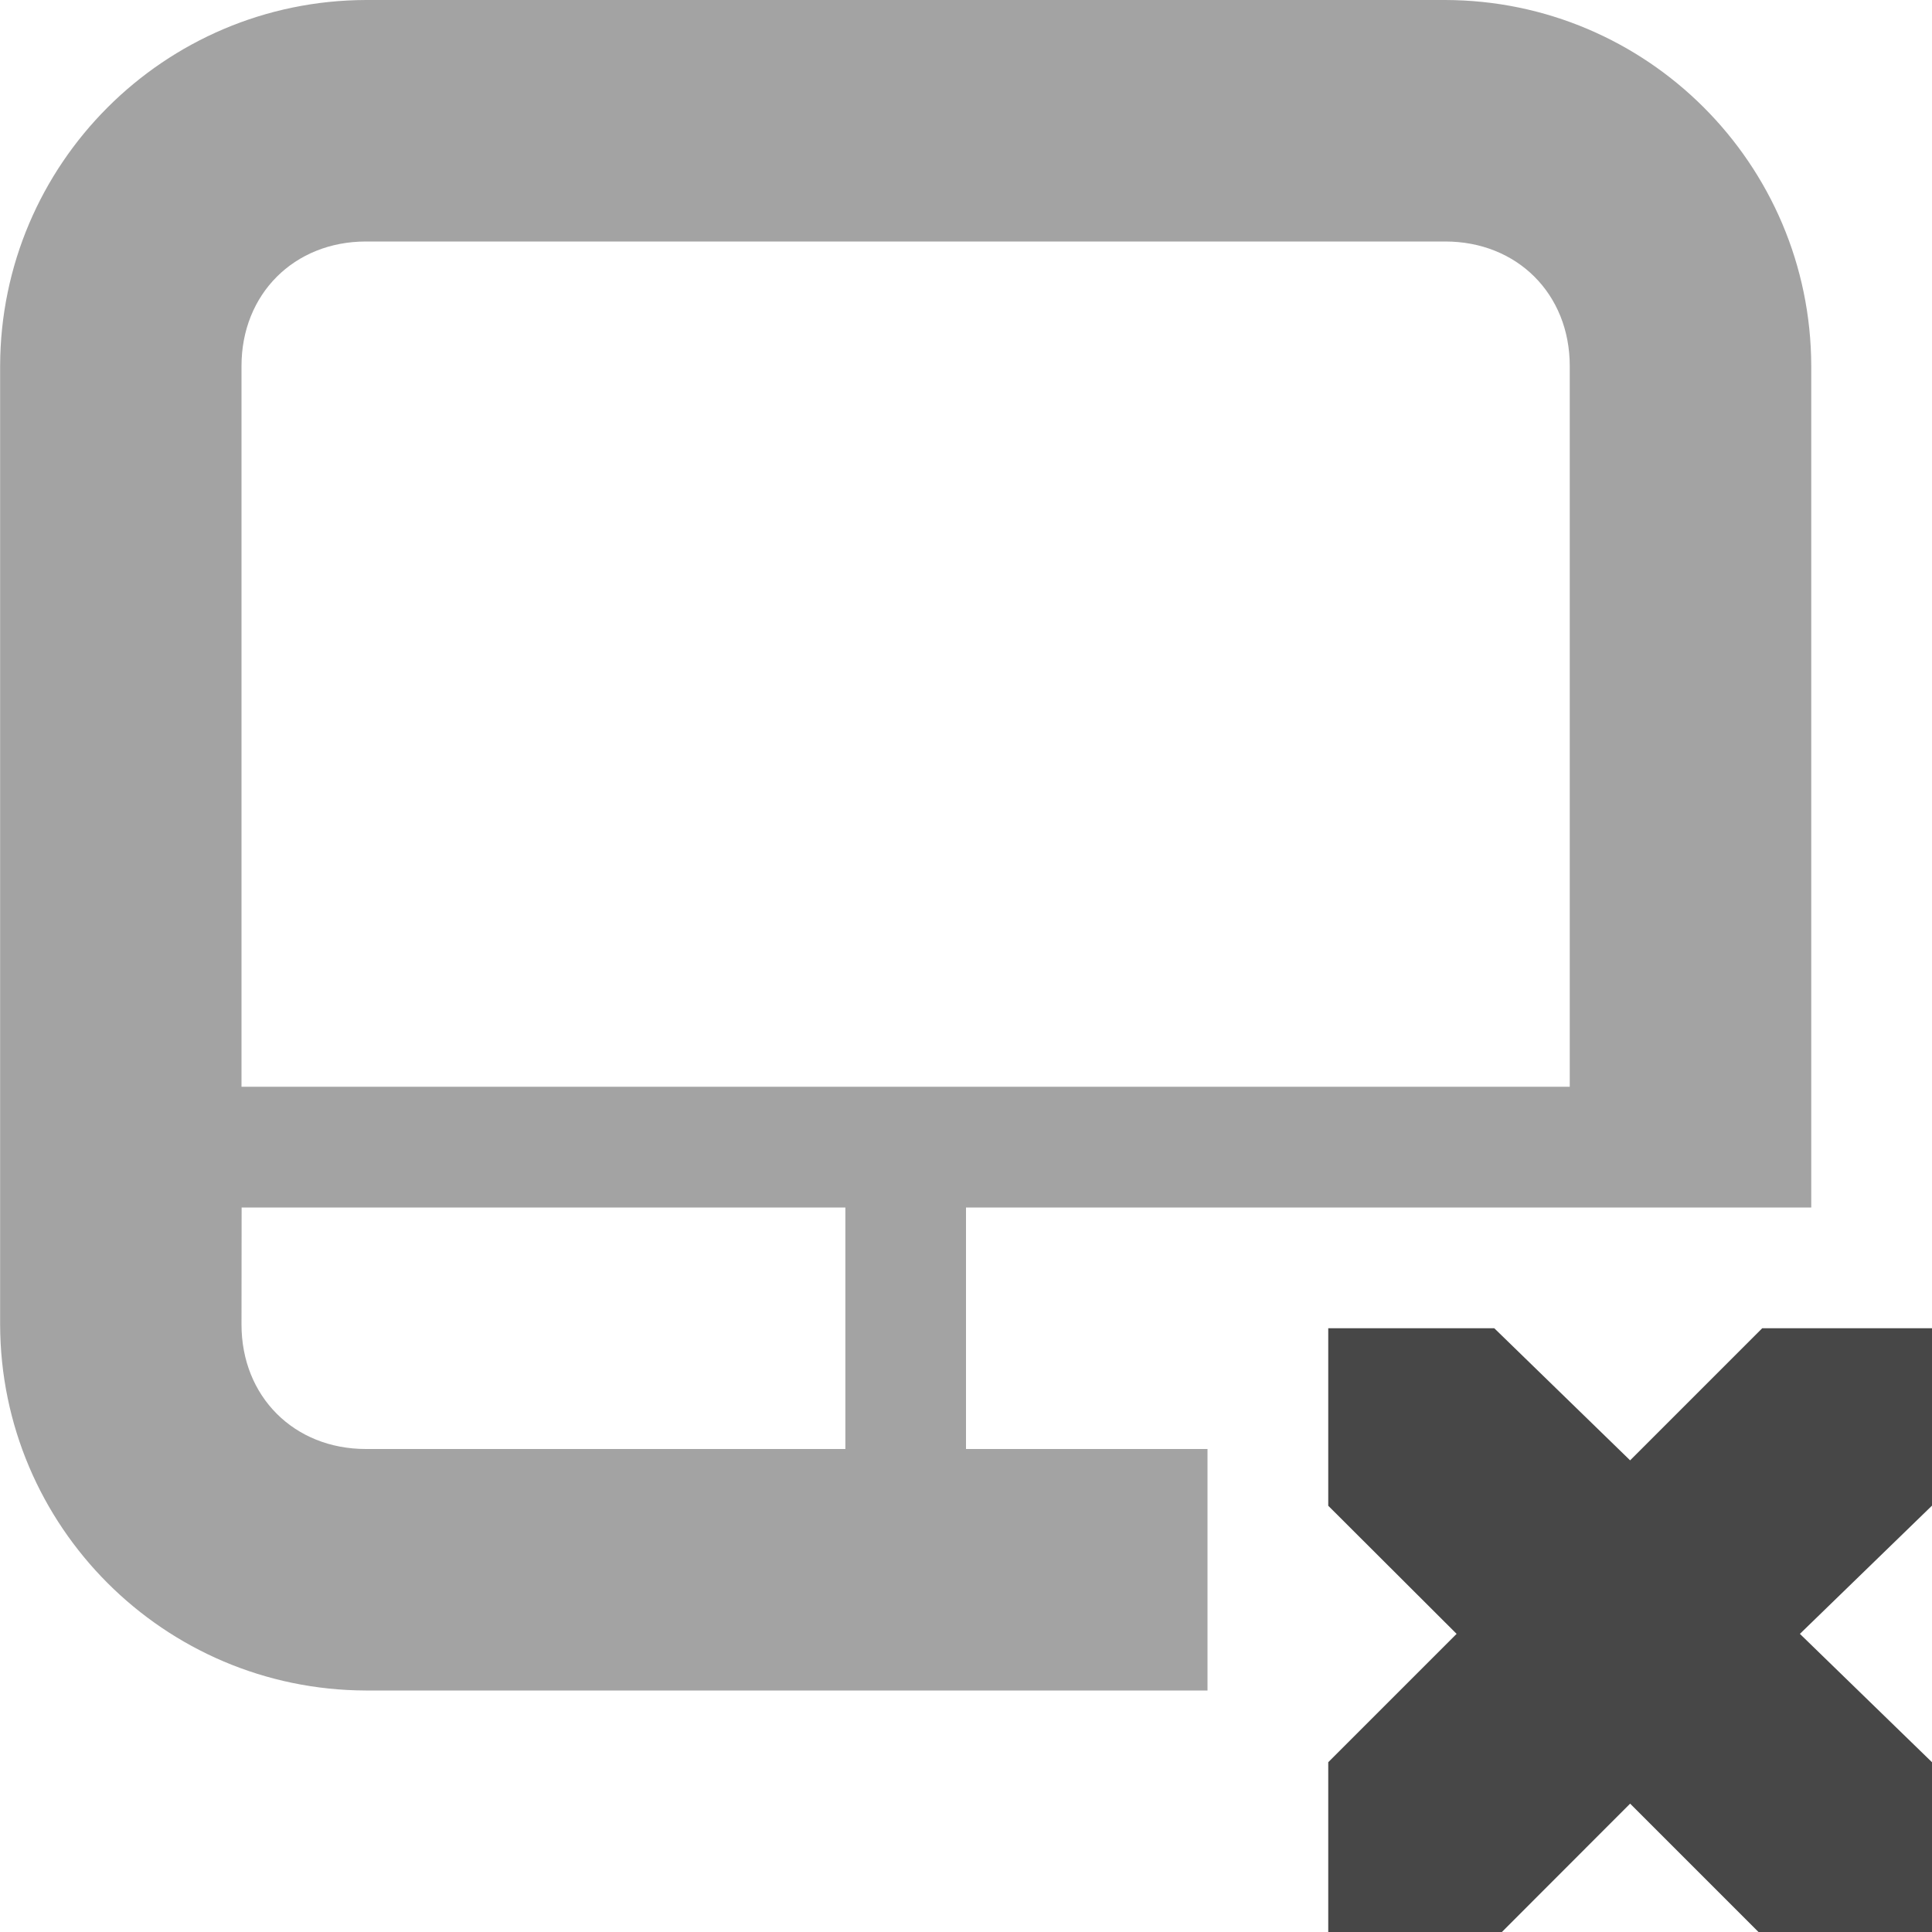
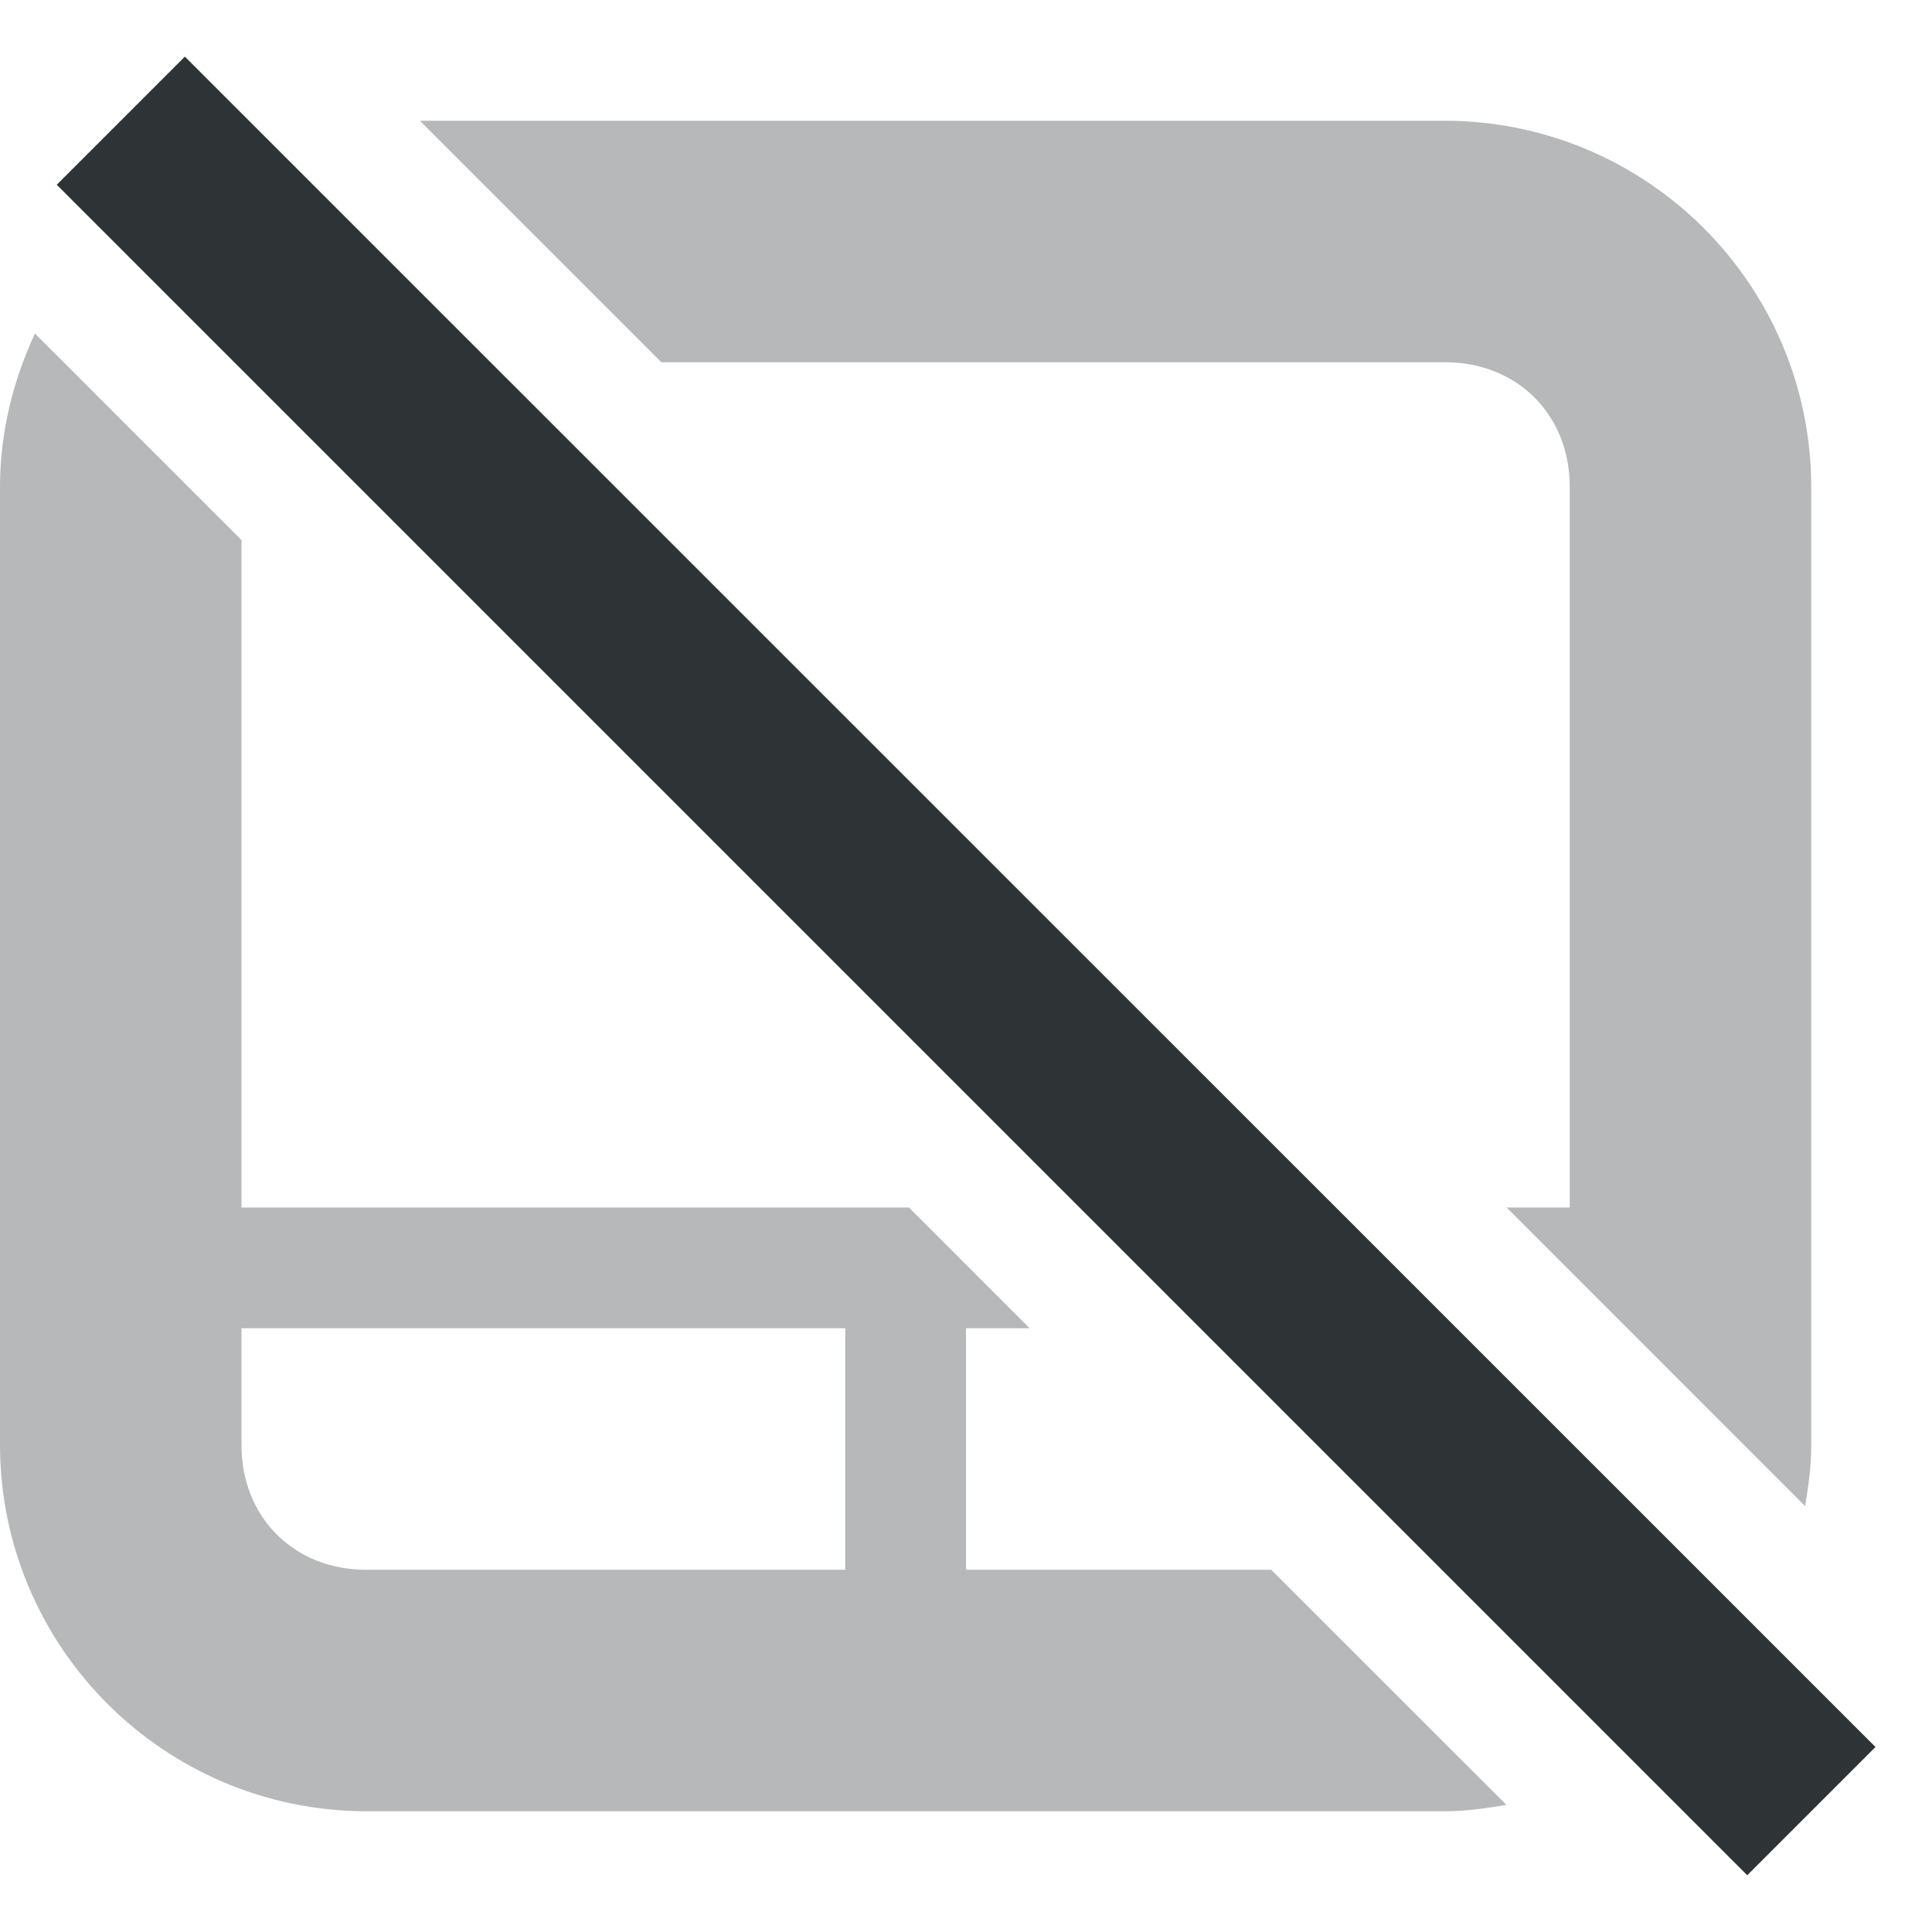
<svg xmlns="http://www.w3.org/2000/svg" width="16" height="16">
-   <g color="#bebebe" fill="#474747">
-     <path d="M3.031 0a3.038 3.038 0 0 0-3.03 3.031v7.938A3.038 3.038 0 0 0 3.03 14h6.97v-2H8v-2h7V3.031A3.038 3.038 0 0 0 11.968 0zm0 2h8.938C12.565 2 13 2.435 13 3.031V9H2V3.031C2 2.435 2.436 2 3.031 2zm-1.03 8h5v2H3.03c-.595 0-1.03-.435-1.03-1.031z" style="line-height:normal;-inkscape-font-specification:Sans;text-indent:0;text-align:start;text-decoration-line:none;text-transform:none;marker:none" font-weight="400" font-family="Sans" overflow="visible" opacity=".5" />
-     <path d="M11 11h1.375l1.125 1.094L14.594 11H16v1.469l-1.094 1.062L16 14.594V16h-1.437L13.5 14.937 12.438 16H11v-1.406l1.063-1.063L11 12.47z" style="marker:none" overflow="visible" />
+   <g fill="#2e3436">
+     <path d="M3.477 1l2 2h6.492C12.565 3 13 3.435 13 4.031V10h-.523l2.472 2.473c.028-.165.051-.332.051-.504V4.03A3.038 3.038 0 0 0 11.969 1zM.289 2.762C.11 3.149 0 3.577 0 4.032v7.937A3.038 3.038 0 0 0 3.031 15h8.938c.173 0 .34-.025.506-.053L10.527 13H8v-2h.527l-1-1H2V4.473zM2 11h5v2H3.031C2.435 13 2 12.565 2 11.969z" style="line-height:normal;-inkscape-font-specification:Sans;text-indent:0;text-align:start;text-decoration-line:none;text-transform:none;marker:none" color="#bebebe" font-weight="400" font-family="Sans" overflow="visible" opacity=".35" />
+     <path d="M1.531.469L.47 1.53l14 14 1.062-1.062z" />
  </g>
</svg>
